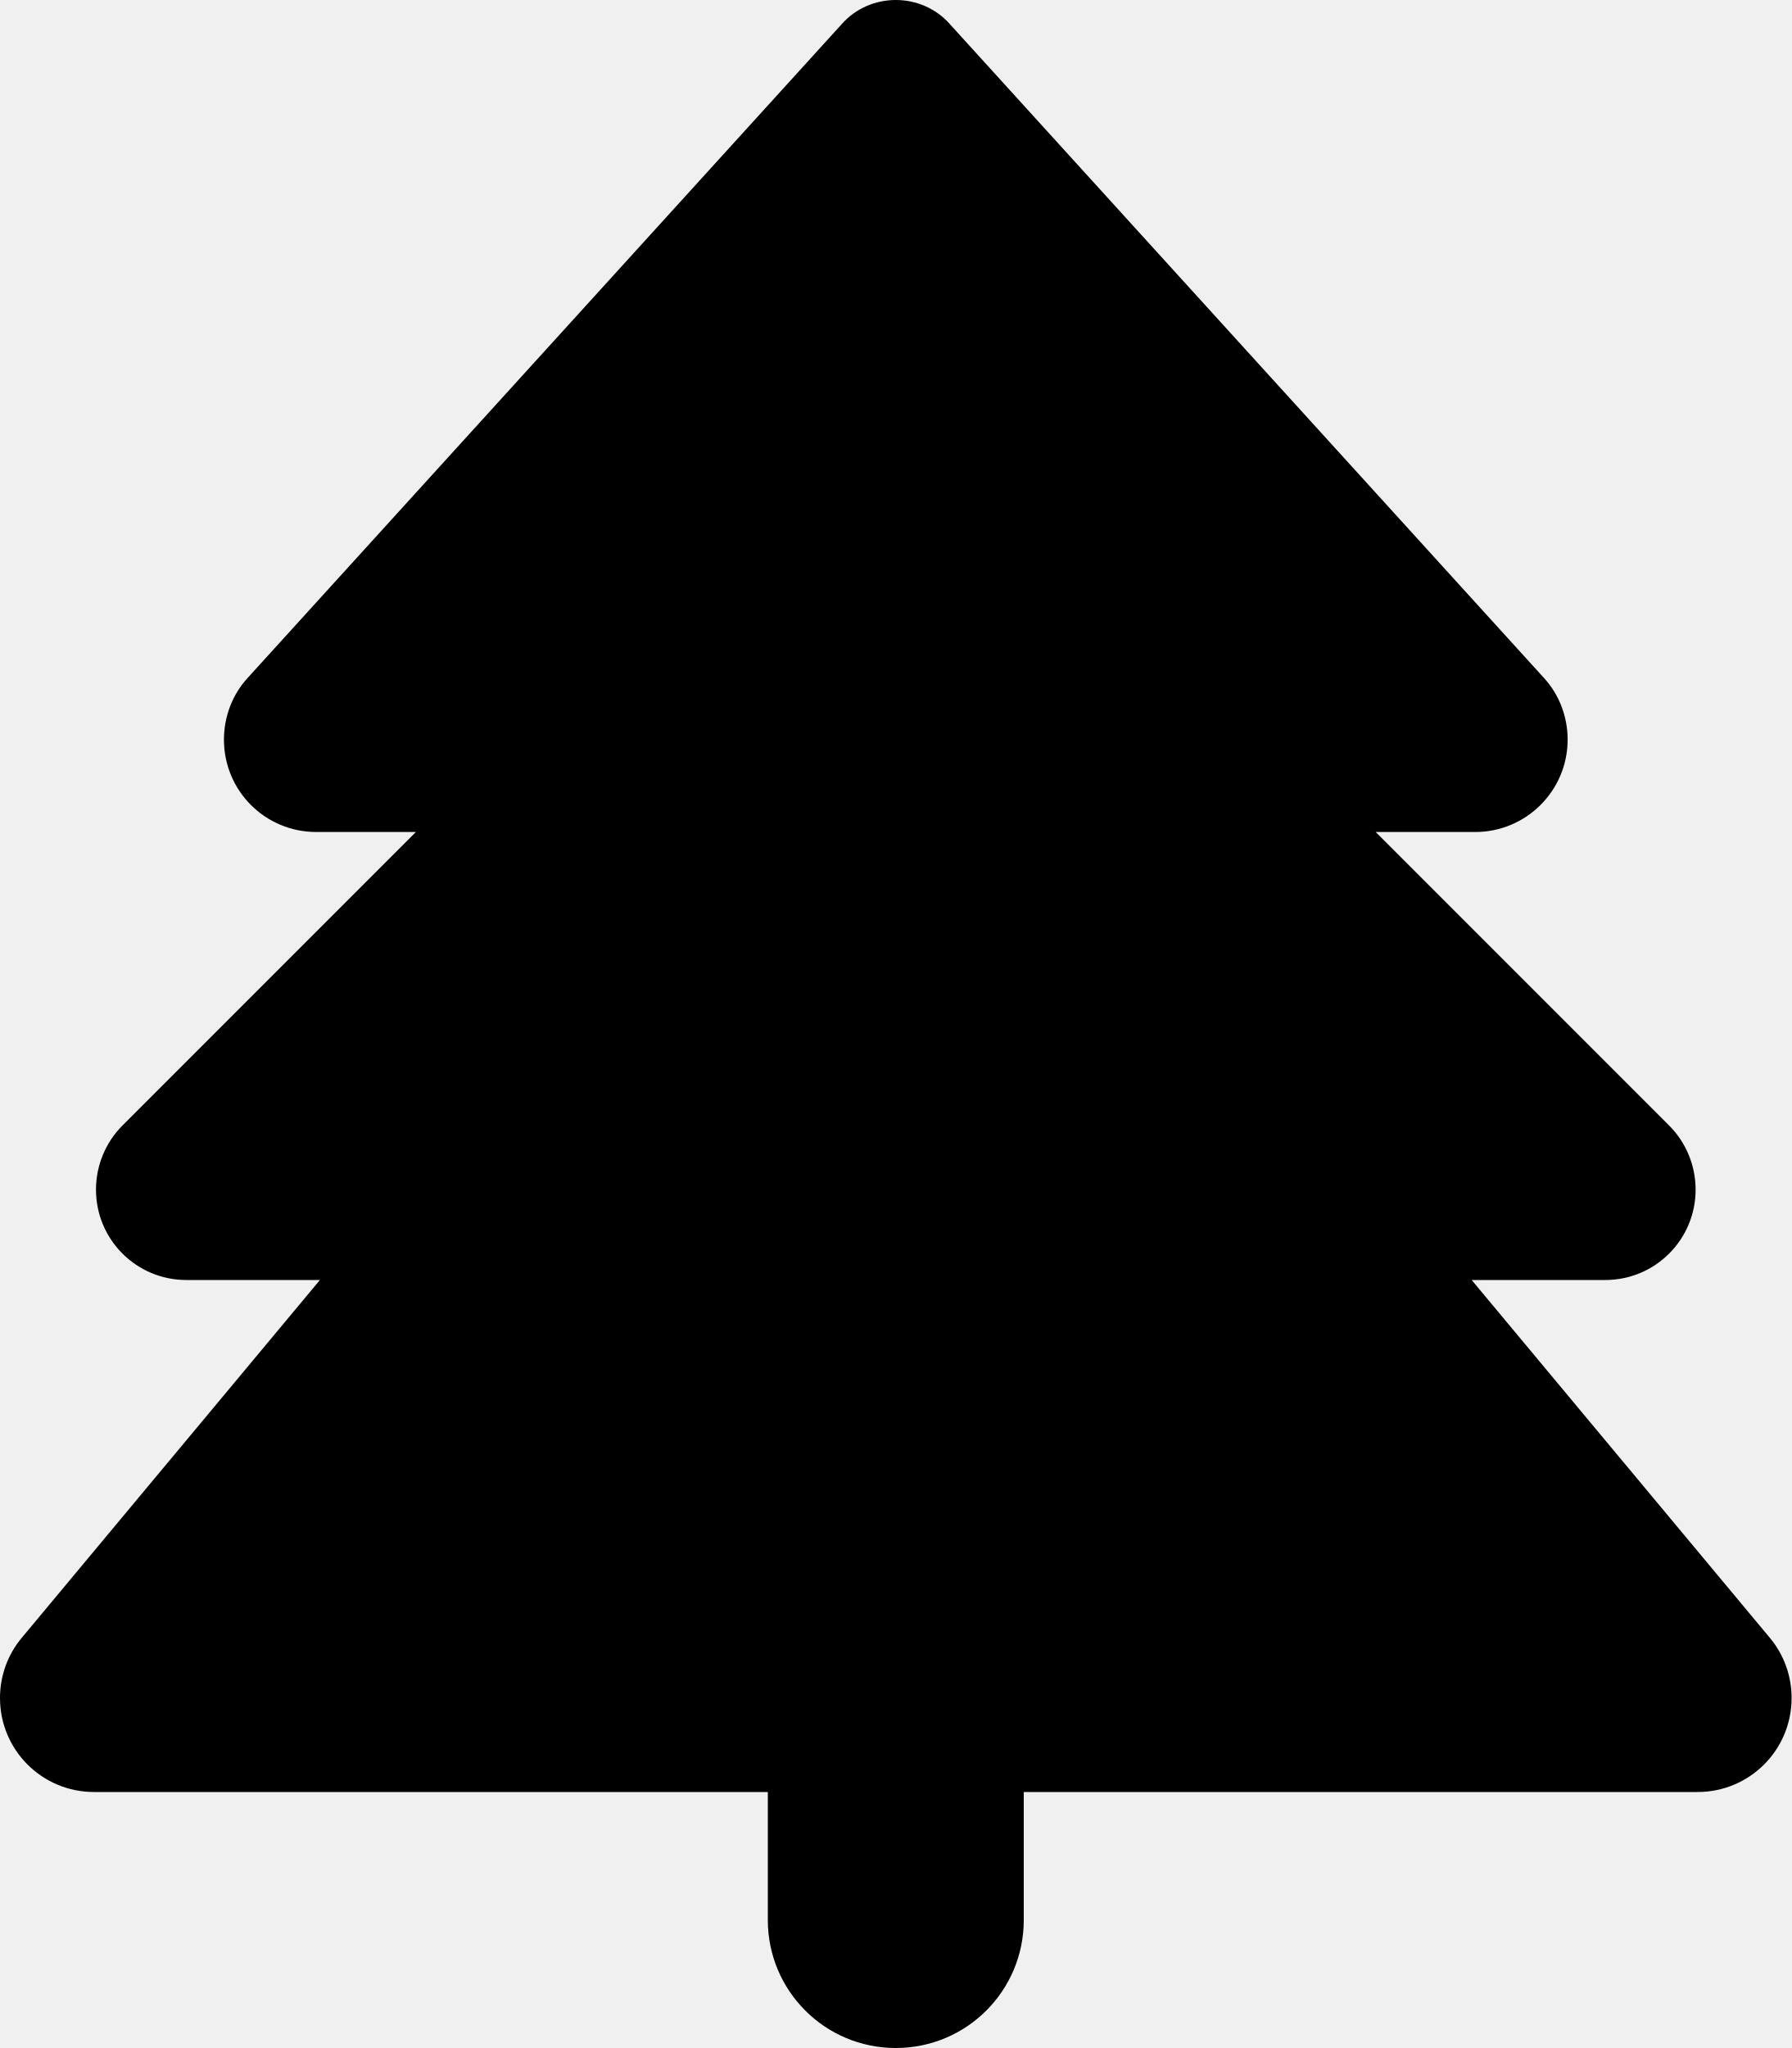
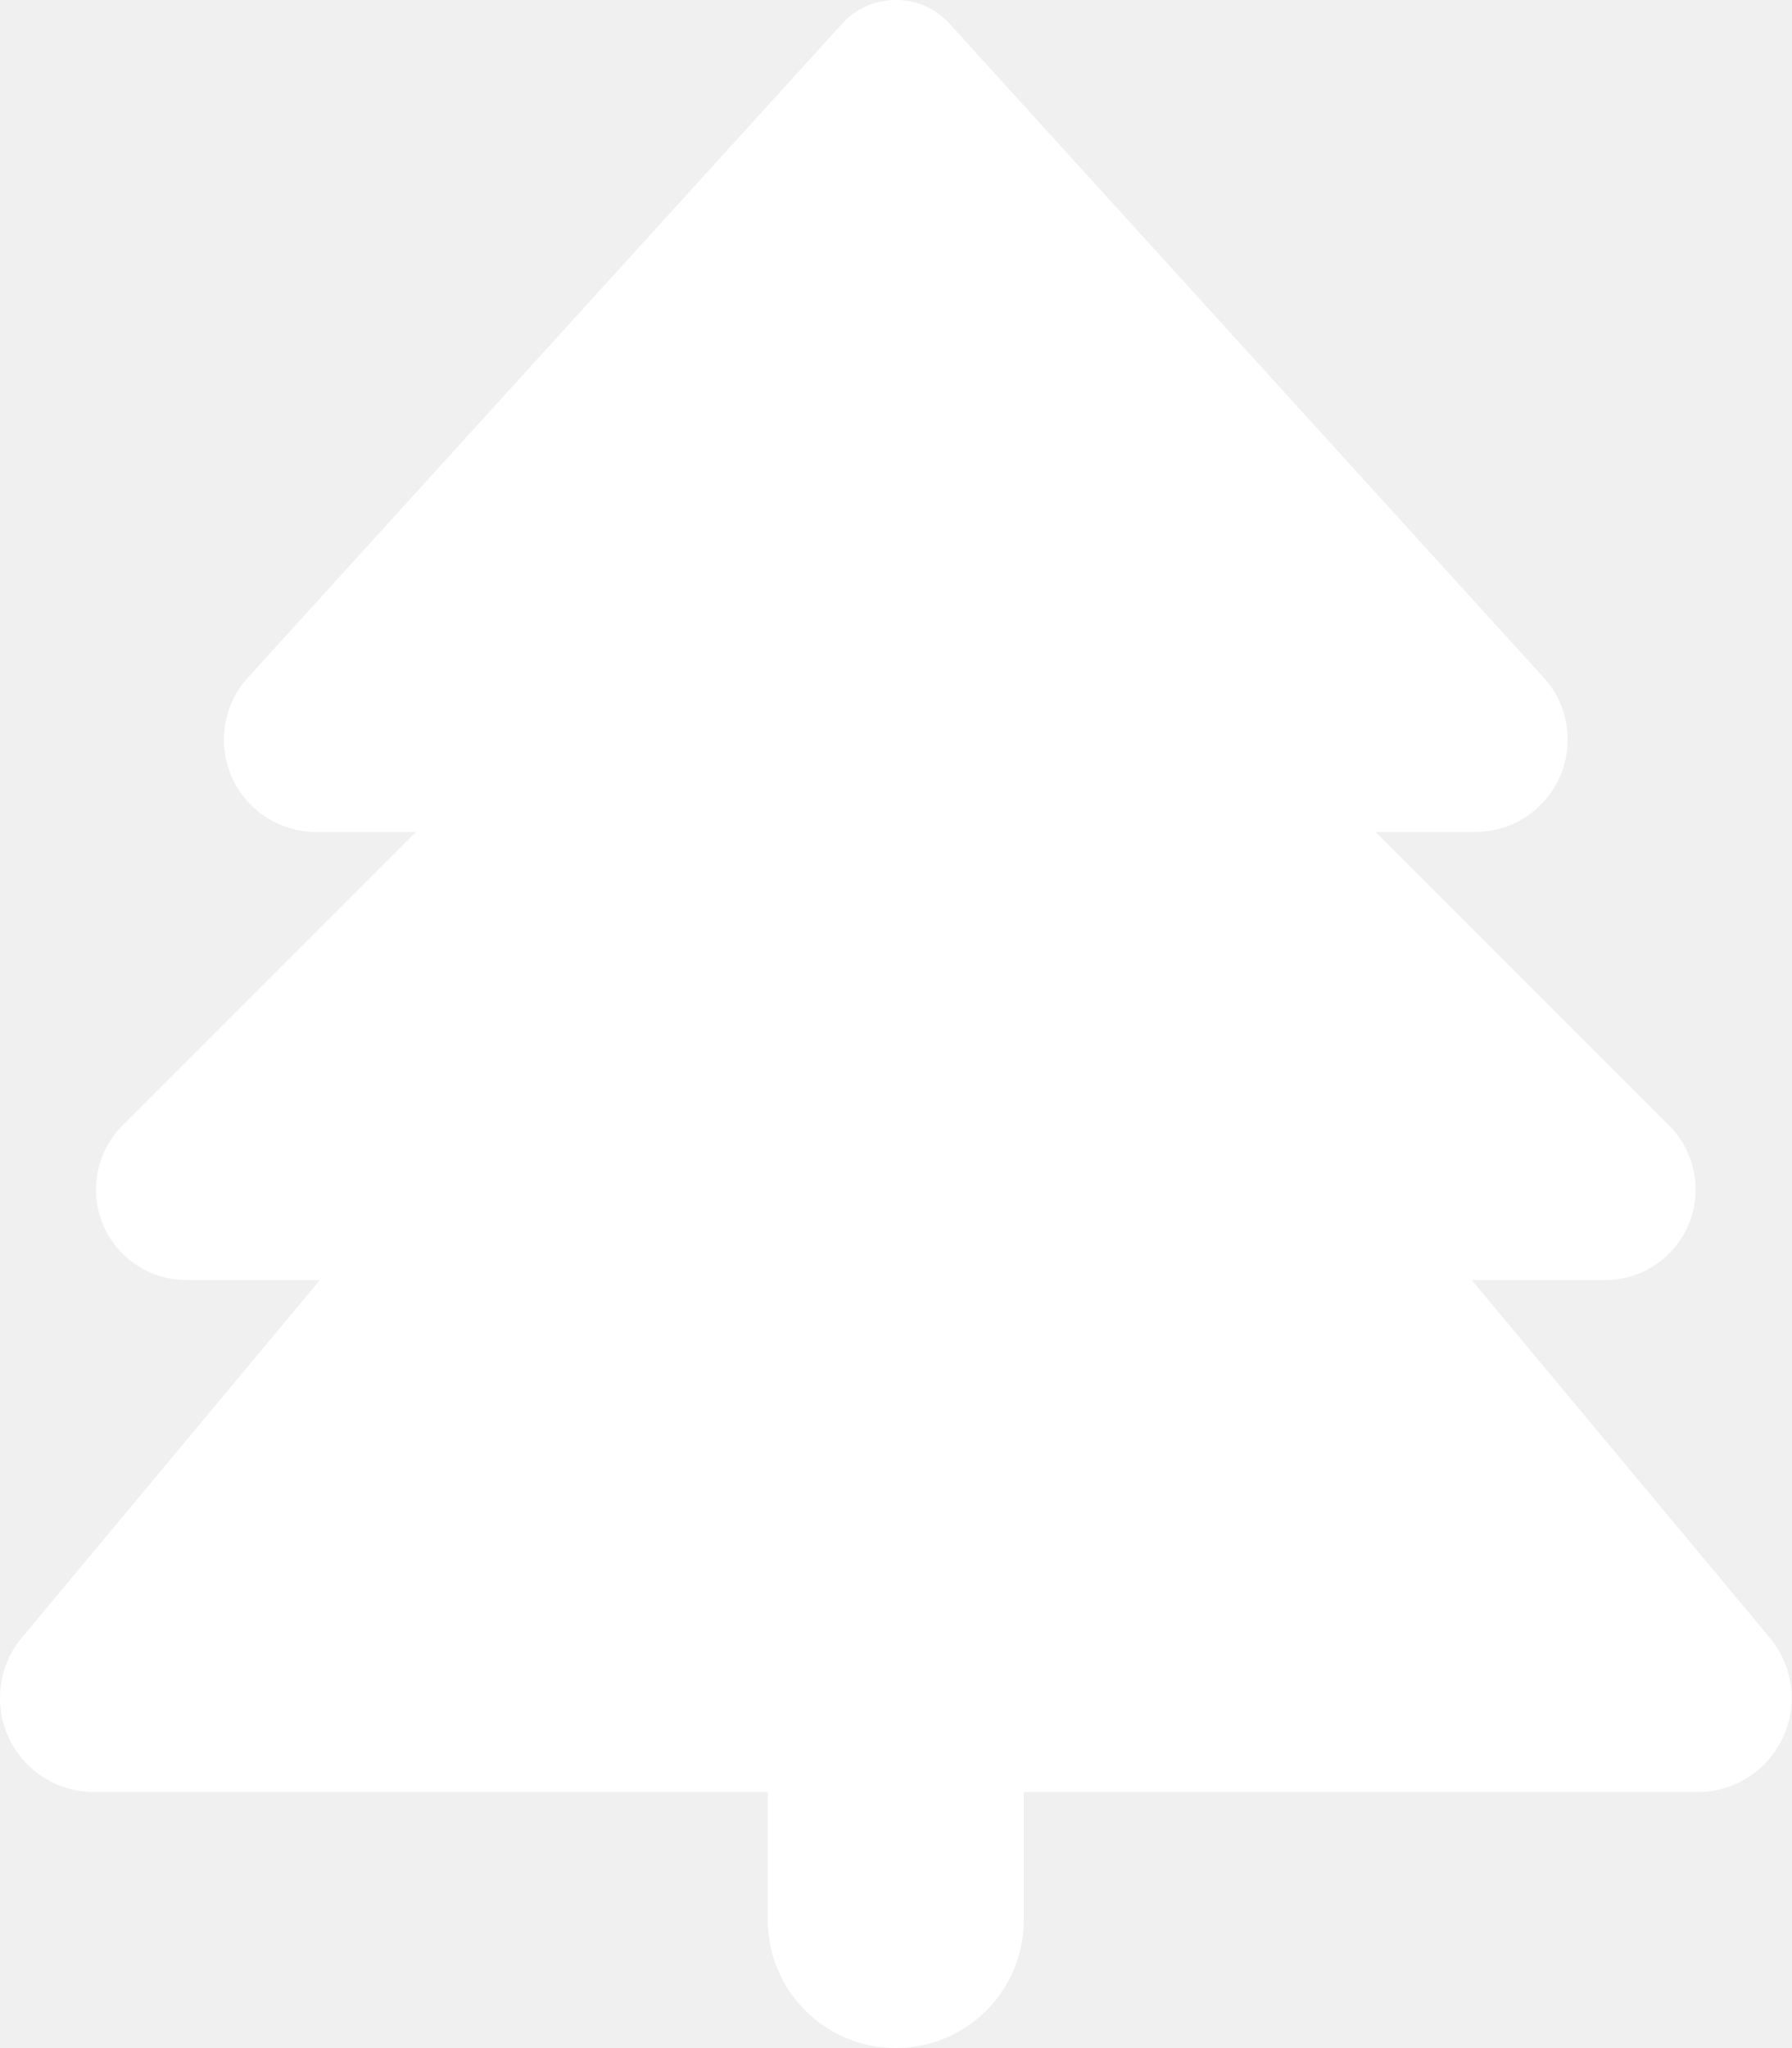
<svg xmlns="http://www.w3.org/2000/svg" viewBox="0 0 448 512">
-   <path d="M210.6 5.9L62 169.4c-3.9 4.2-6 9.8-6 15.5C56 197.7 66.3 208 79.1 208l24.9 0L30.6 281.4c-4.2 4.2-6.6 10-6.6 16C24 309.9 34.1 320 46.6 320L80 320 5.4 409.5C1.9 413.7 0 419 0 424.5c0 13 10.5 23.5 23.5 23.5L192 448l0 32c0 17.7 14.3 32 32 32s32-14.3 32-32l0-32 168.5 0c13 0 23.5-10.5 23.5-23.5c0-5.5-1.9-10.8-5.4-15L368 320l33.4 0c12.5 0 22.6-10.1 22.6-22.6c0-6-2.4-11.8-6.6-16L344 208l24.9 0c12.7 0 23.1-10.3 23.1-23.1c0-5.7-2.1-11.3-6-15.5L237.4 5.9C234 2.1 229.1 0 224 0s-10 2.1-13.4 5.9z" />
+   <path fill="#fff" d="M210.6 5.9L62 169.4c-3.9 4.2-6 9.8-6 15.5C56 197.7 66.3 208 79.1 208l24.9 0L30.6 281.4c-4.2 4.2-6.6 10-6.6 16C24 309.9 34.1 320 46.6 320L80 320 5.4 409.5C1.9 413.7 0 419 0 424.5c0 13 10.5 23.5 23.5 23.5L192 448l0 32c0 17.7 14.3 32 32 32s32-14.3 32-32l0-32 168.5 0c13 0 23.5-10.5 23.5-23.5c0-5.5-1.9-10.8-5.4-15L368 320l33.4 0c12.5 0 22.6-10.1 22.6-22.6c0-6-2.4-11.8-6.6-16L344 208l24.9 0c12.7 0 23.1-10.3 23.1-23.1c0-5.7-2.1-11.3-6-15.5L237.4 5.9C234 2.1 229.1 0 224 0s-10 2.1-13.4 5.9z" />
</svg>
